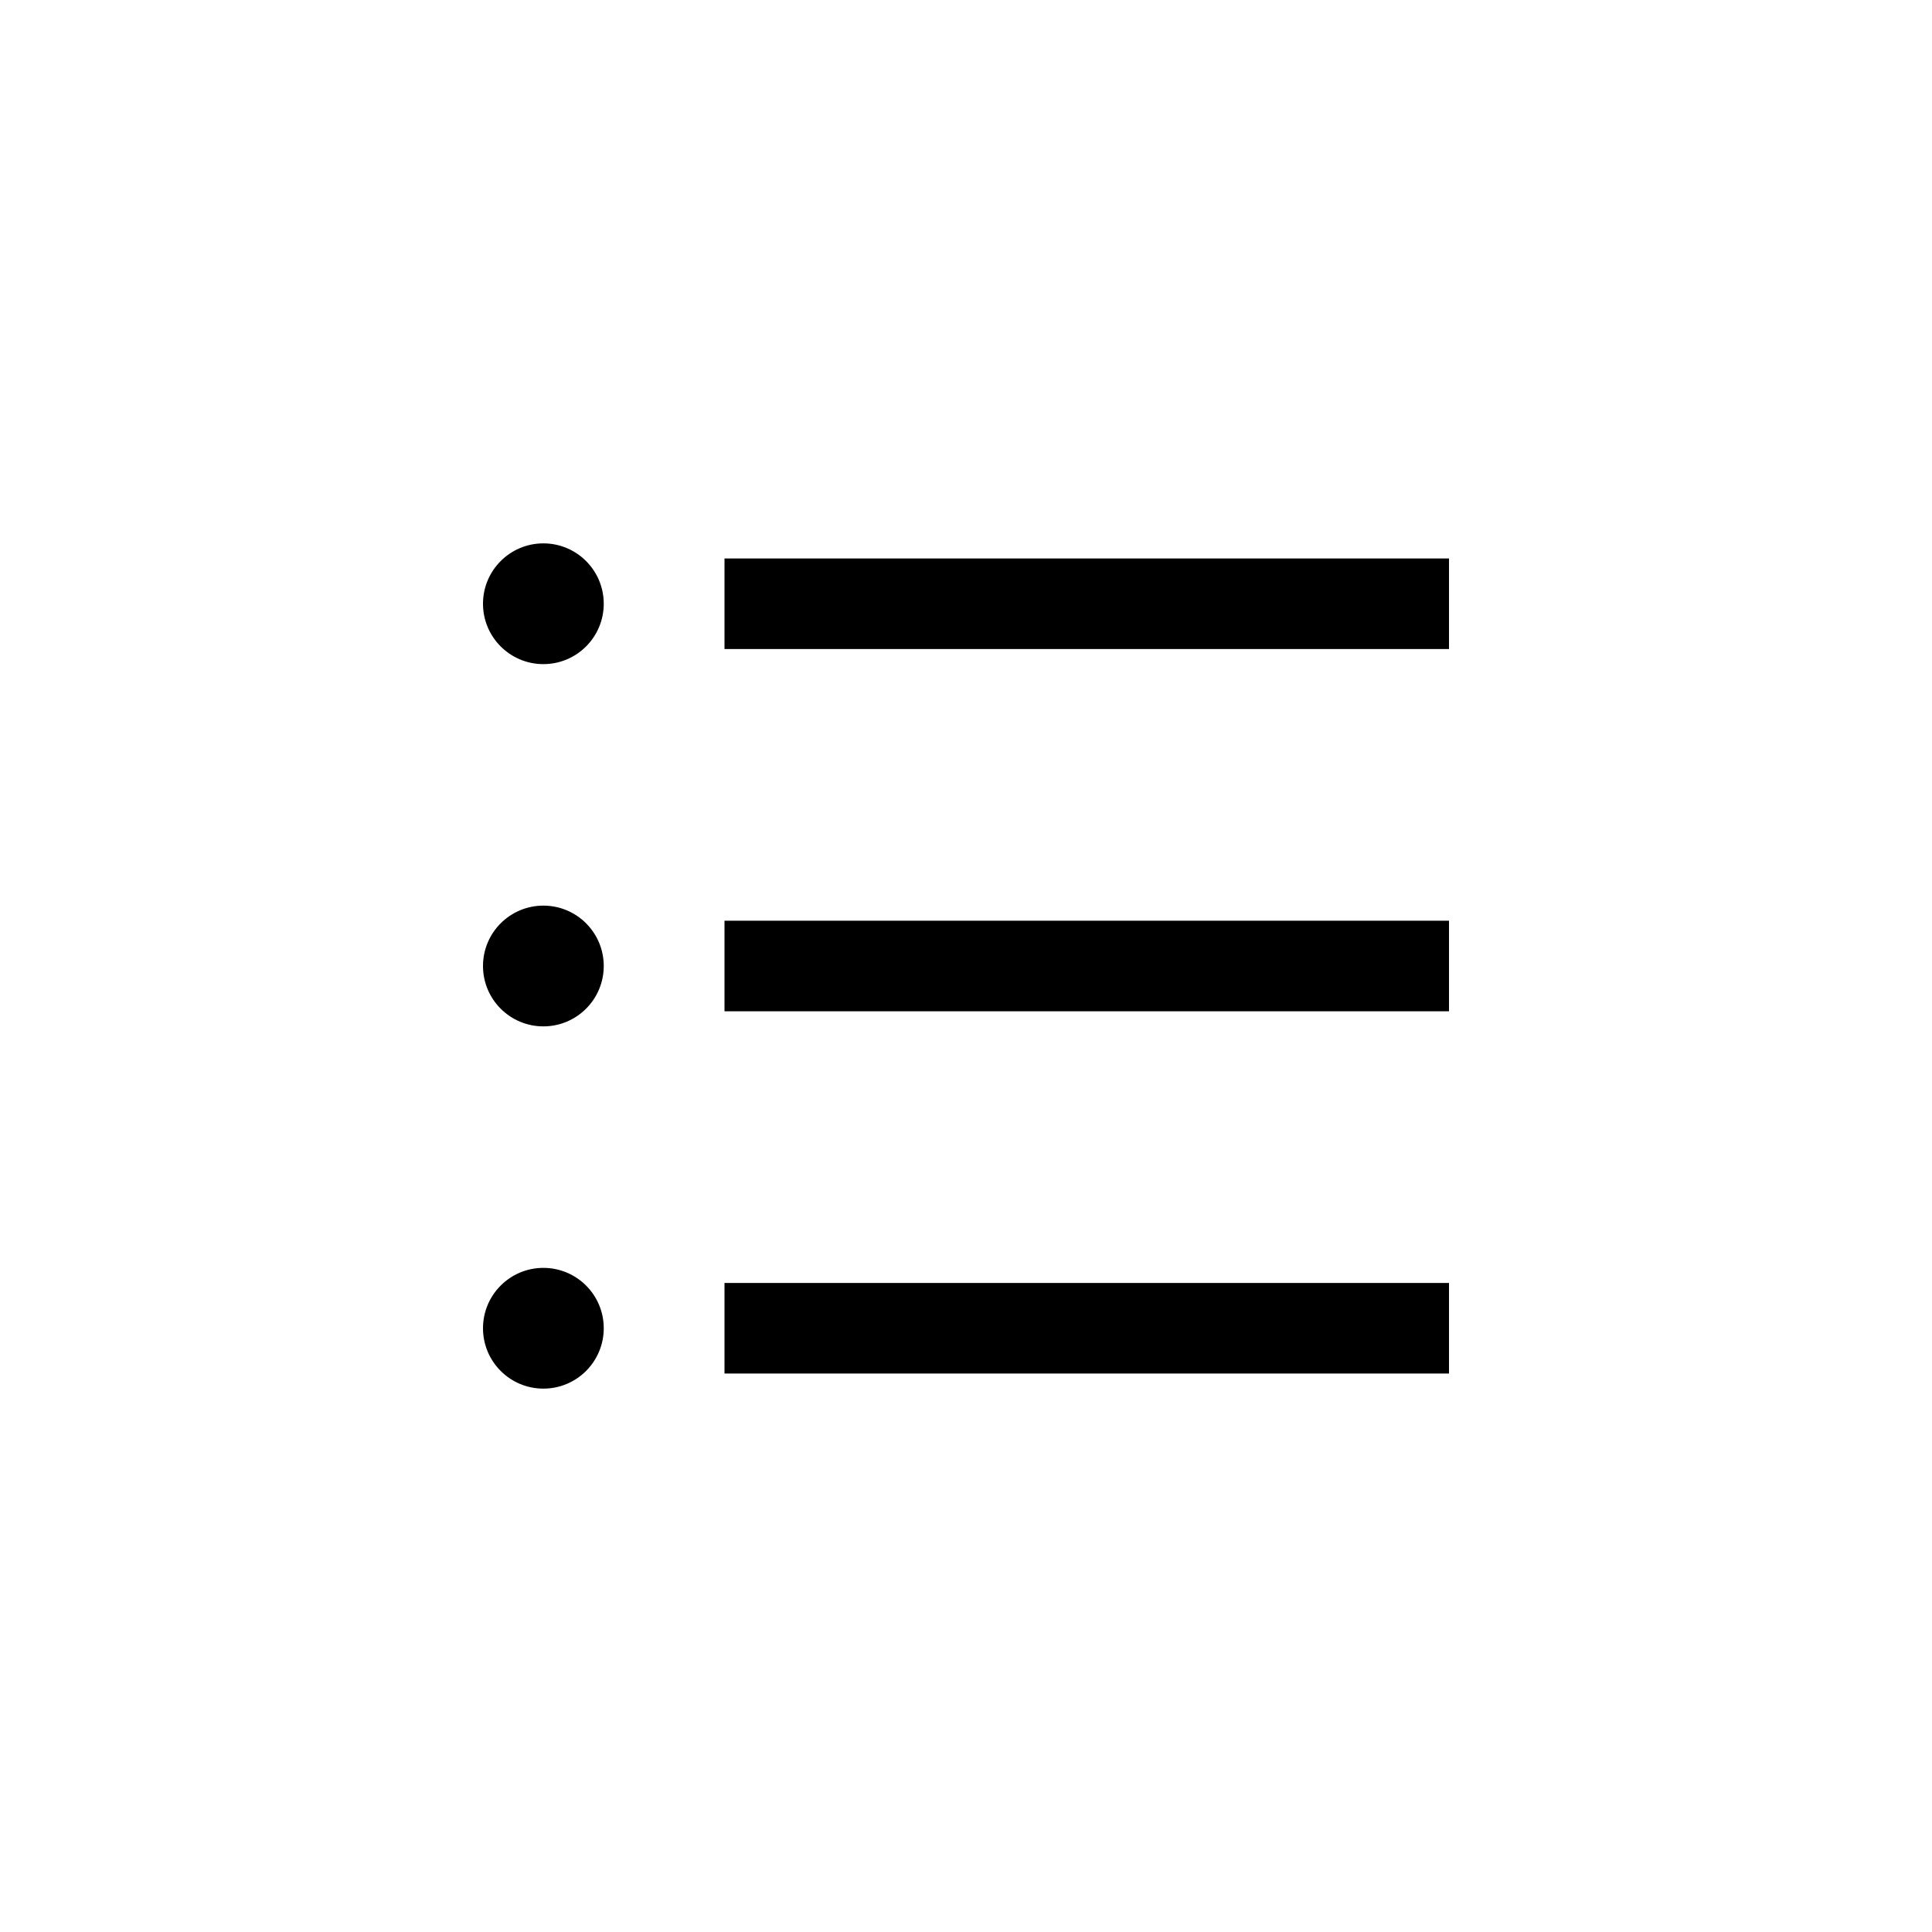
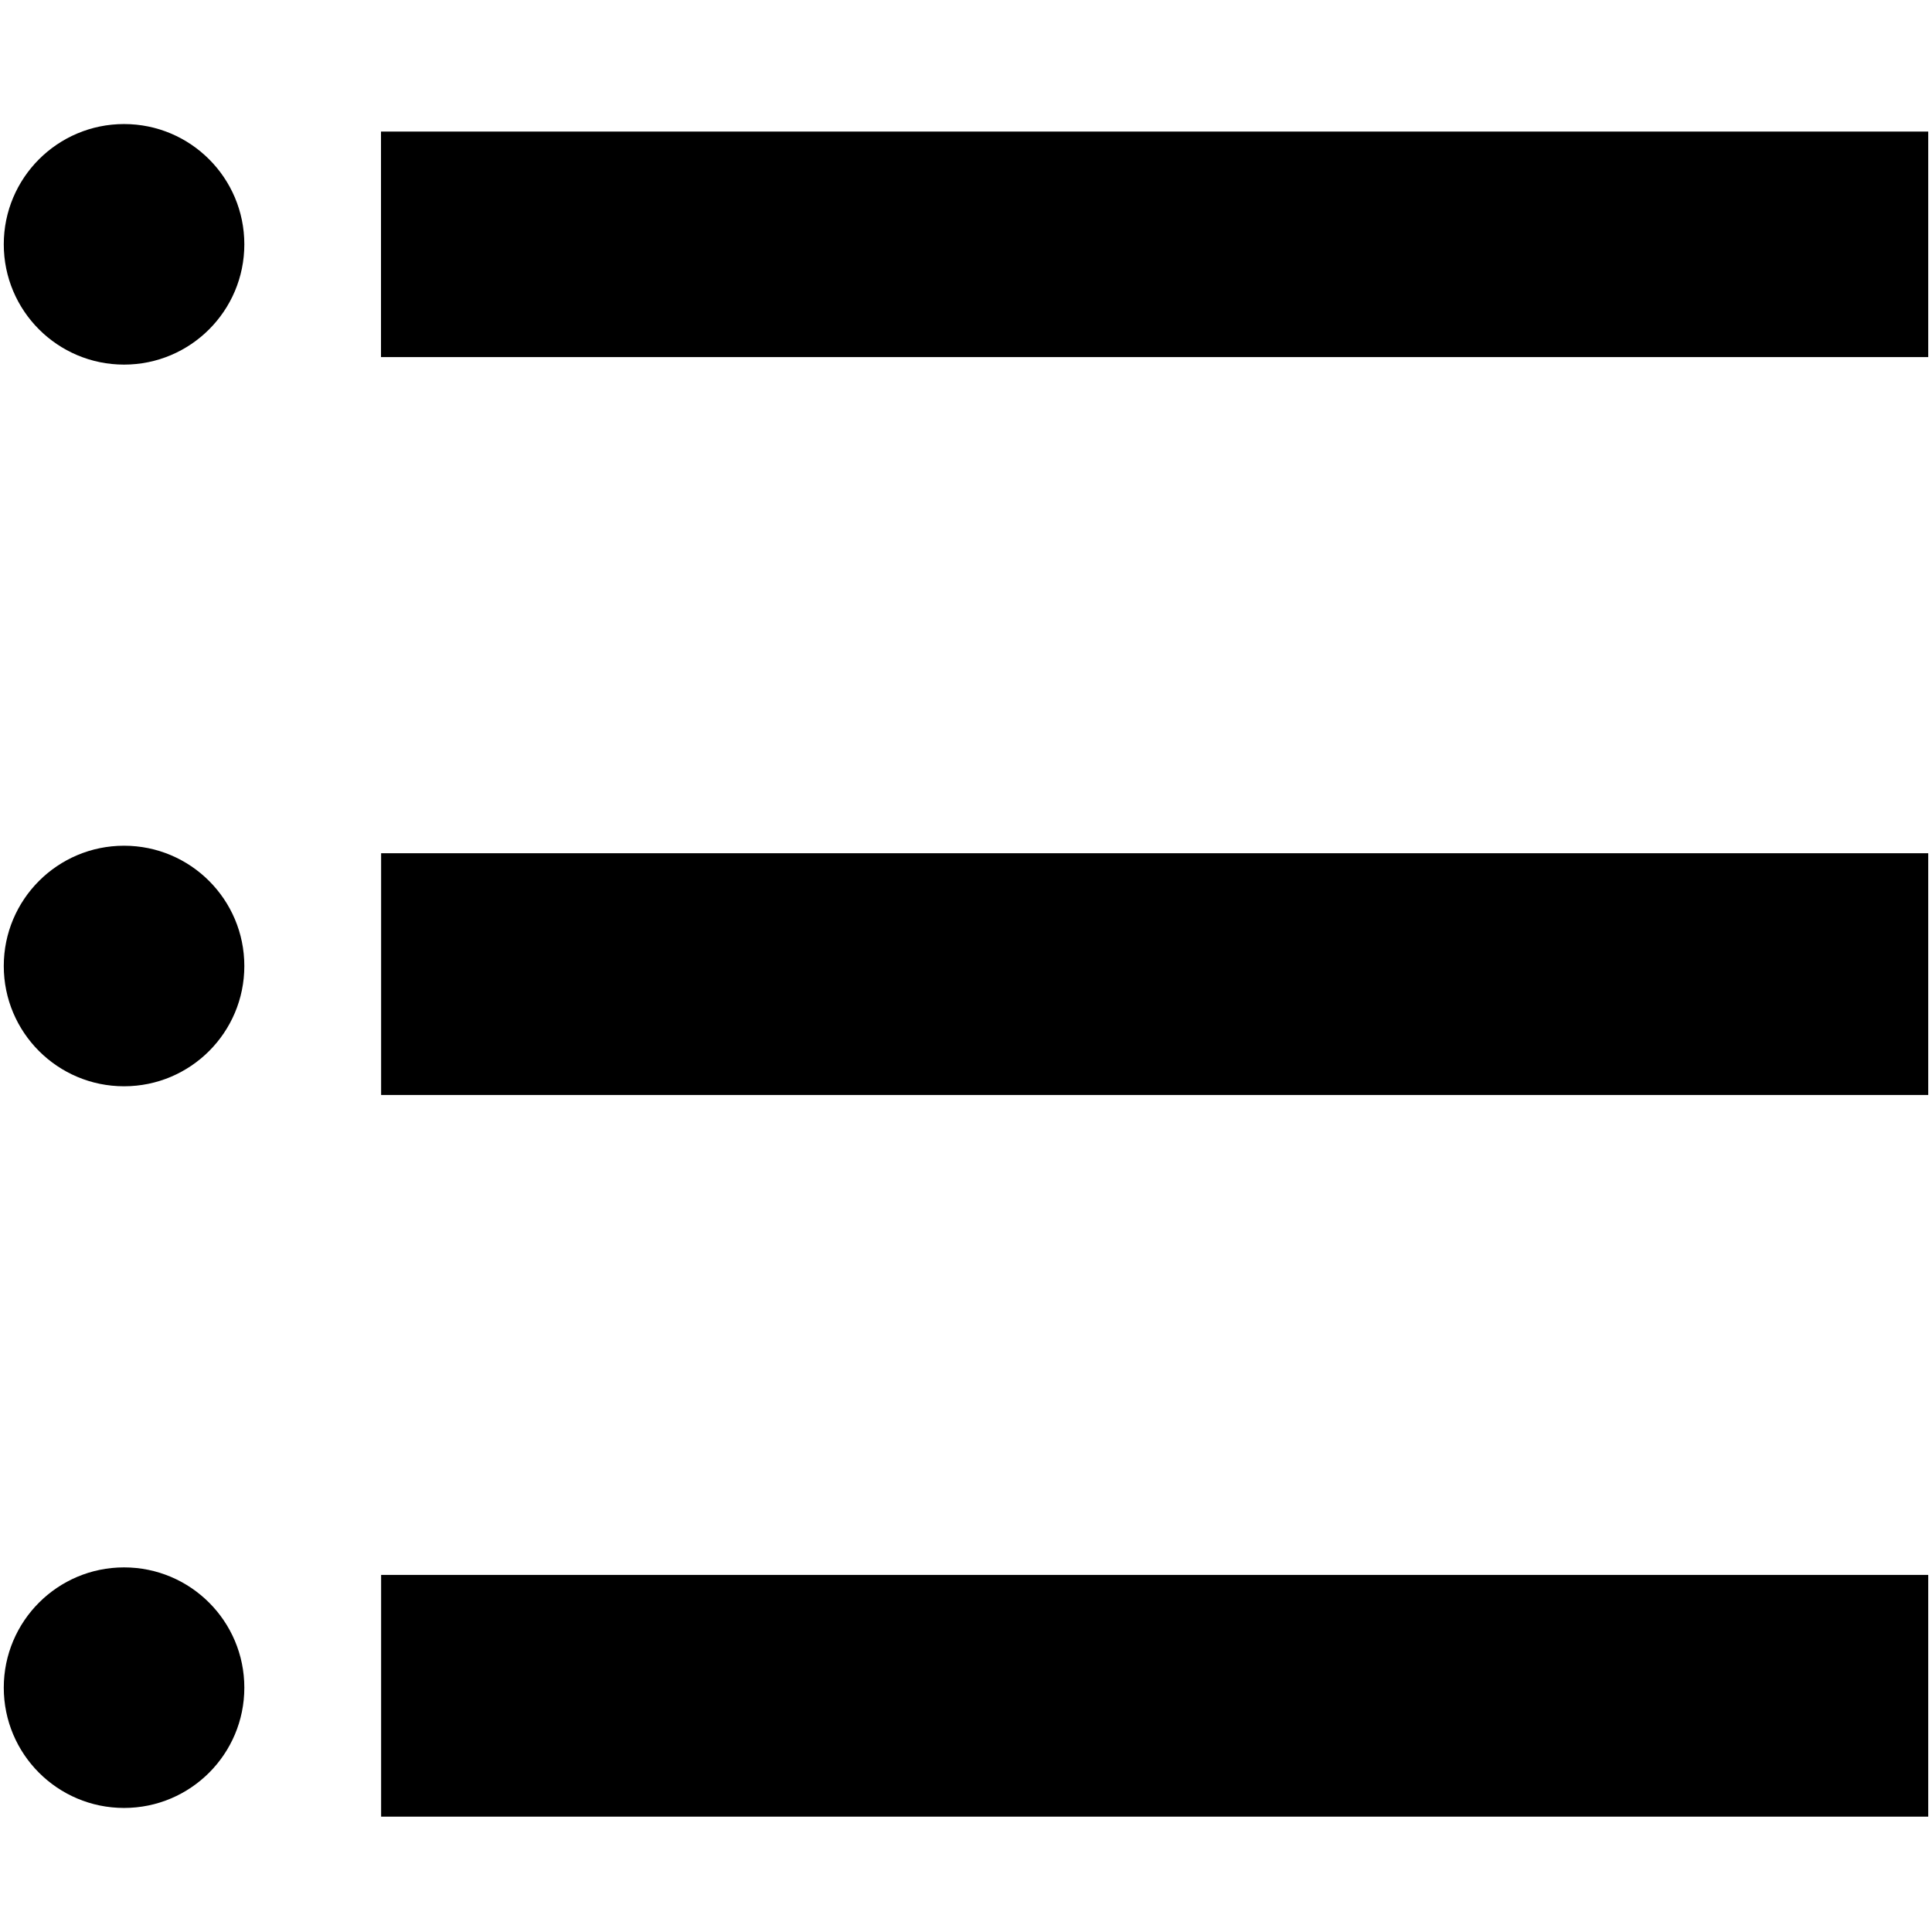
<svg xmlns="http://www.w3.org/2000/svg" width="100%" height="100%" viewBox="0 0 512 512" version="1.1" xml:space="preserve" style="fill-rule:evenodd;clip-rule:evenodd;stroke-linejoin:round;stroke-miterlimit:1.414;">
  <g>
-     <rect x="192" y="148" width="192" height="24" style="fill:#000;" />
-     <rect x="192" y="244" width="192" height="24" style="fill:#000;" />
-     <rect x="192" y="340" width="192" height="24" style="fill:#000;" />
-     <circle cx="144" cy="160" r="16" style="fill:#000;" />
-     <circle cx="144" cy="256" r="16" style="fill:#000;" />
-     <circle cx="144" cy="352" r="16" style="fill:#000;" />
+     <g>
+       <rect x="100.969" y="34.867" width="410.031" height="59.766" style="fill:#000;" />
+       <rect x="101" y="226.117" width="410" height="64.063" style="fill:#000;" />
+       <rect x="101" y="417.367" width="410" height="64.063" style="fill:#000;" />
+       <circle cx="32.875" cy="64.75" r="31.875" style="fill:#000;" />
+       <circle cx="32.875" cy="256" r="31.875" style="fill:#000;" />
+       <circle cx="32.875" cy="447.25" r="31.875" style="fill:#000;" />
+     </g>
  </g>
</svg>
